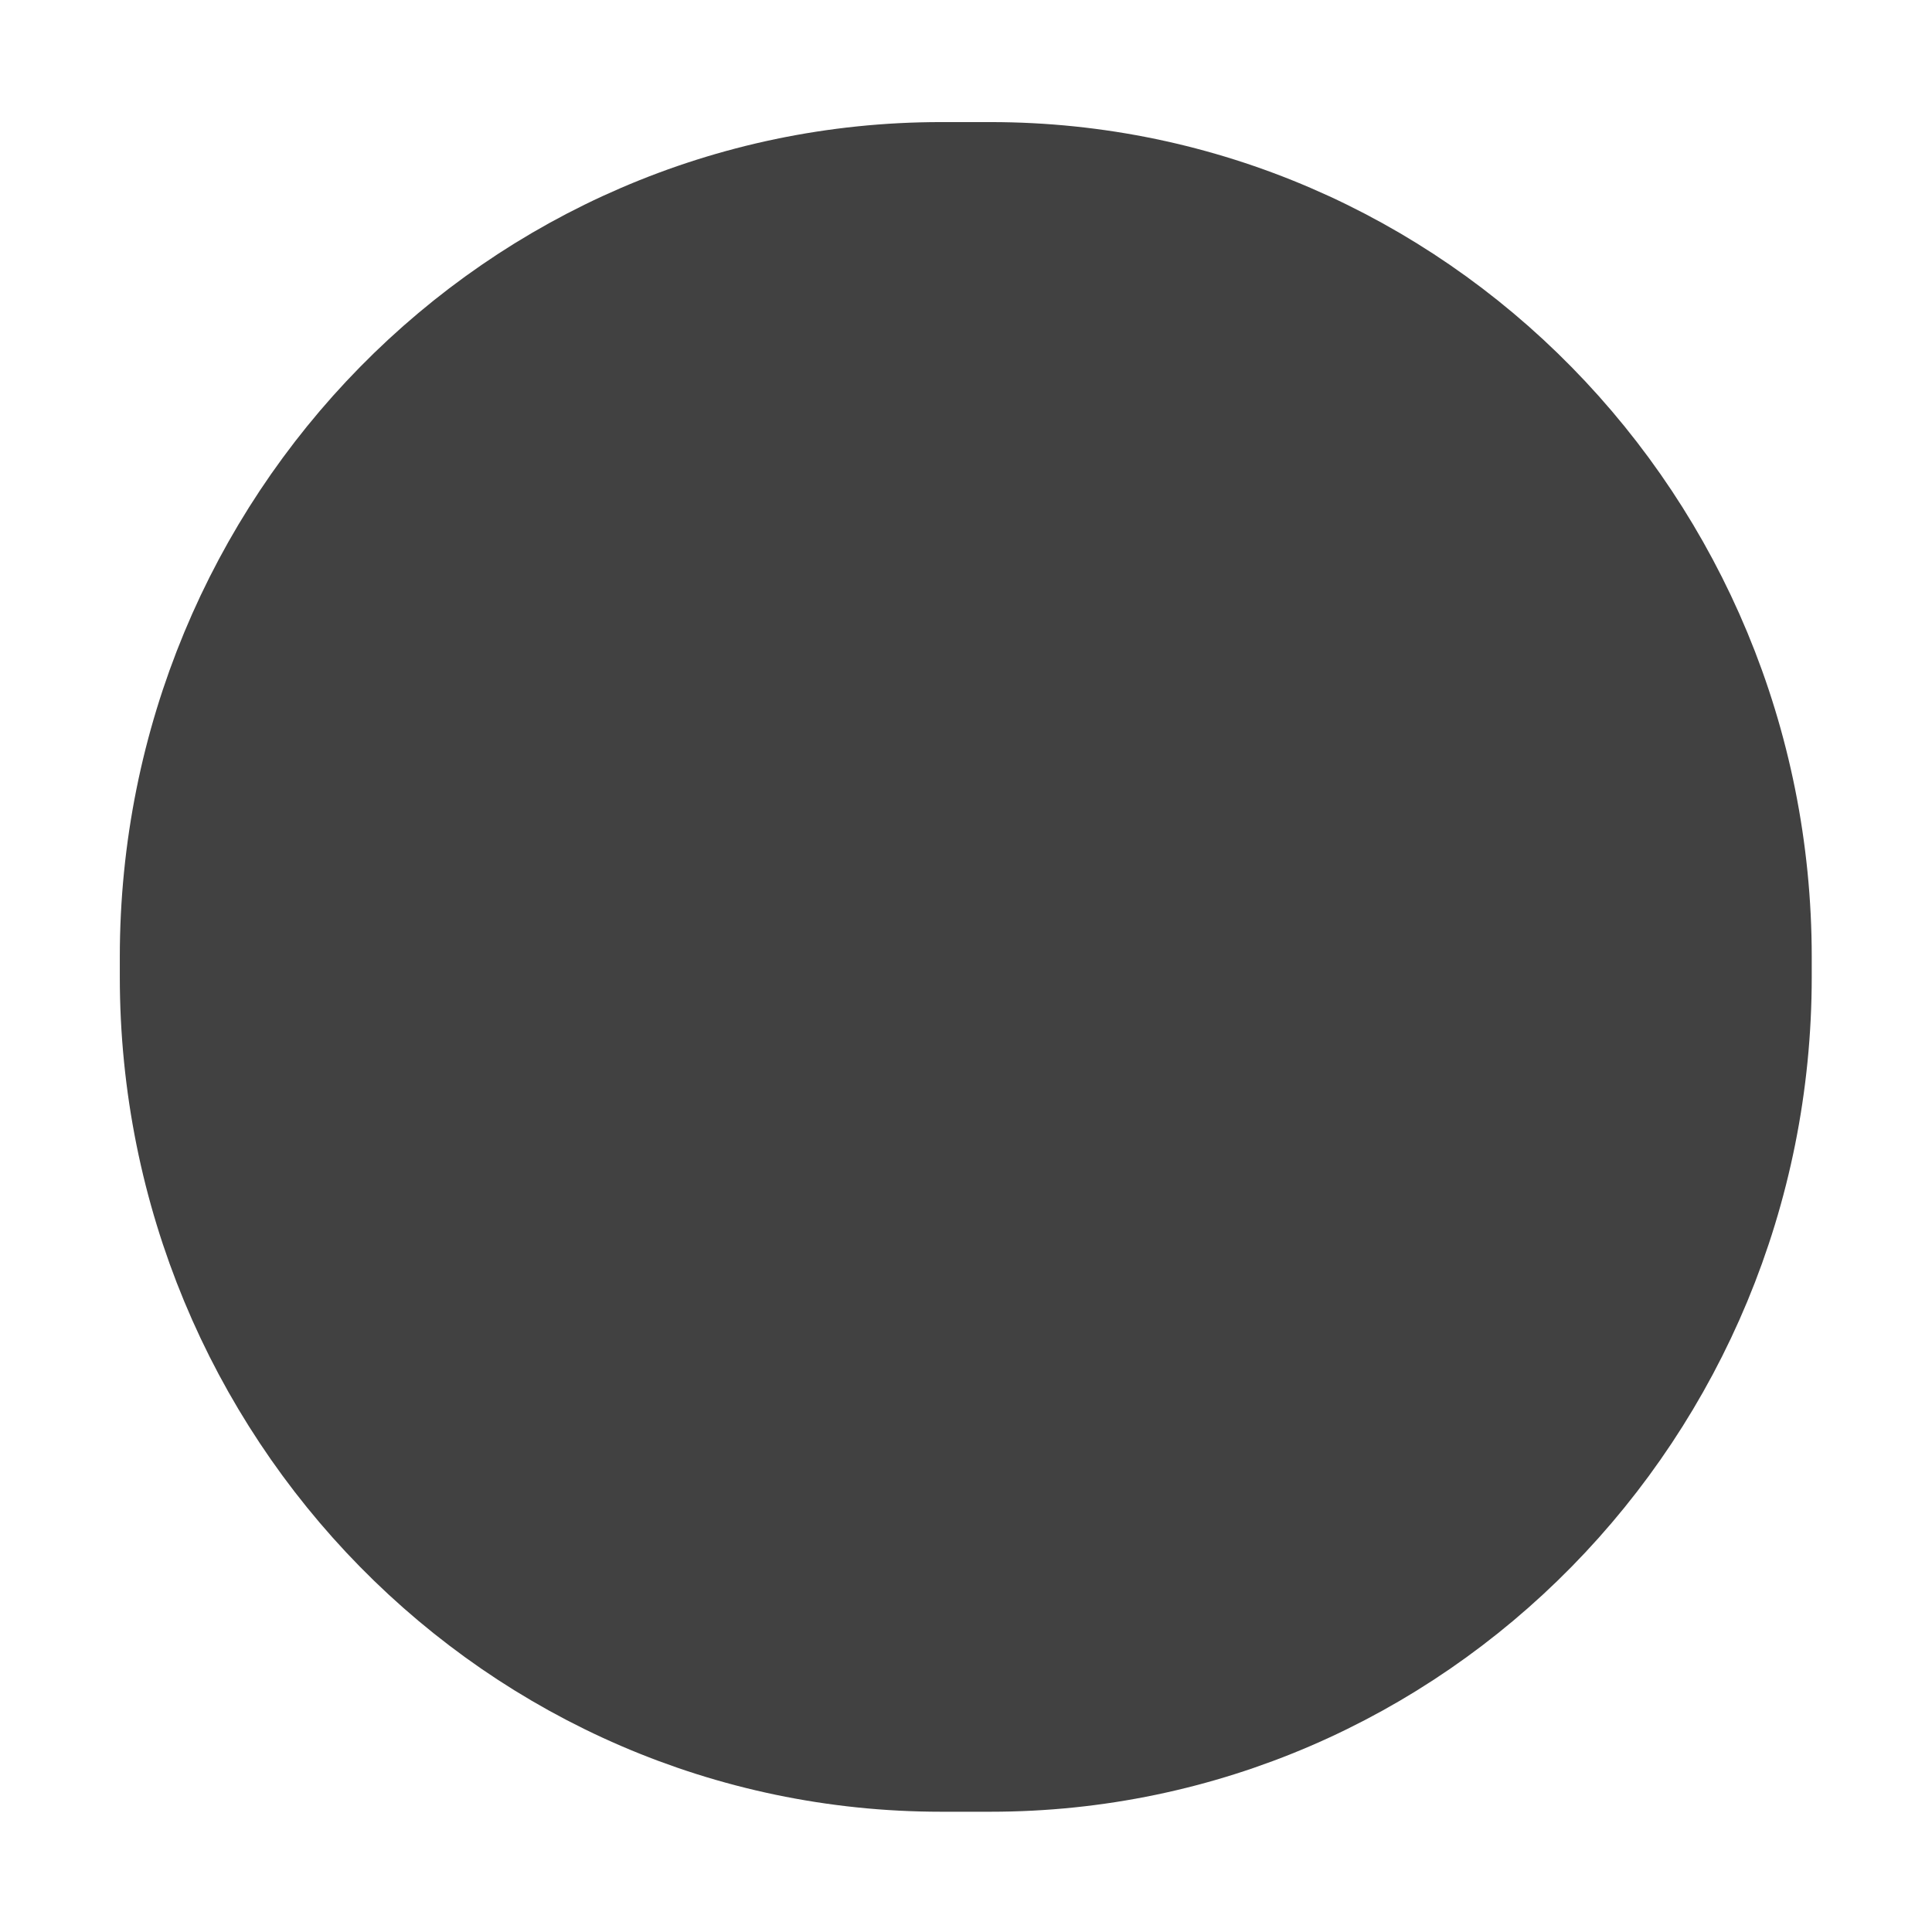
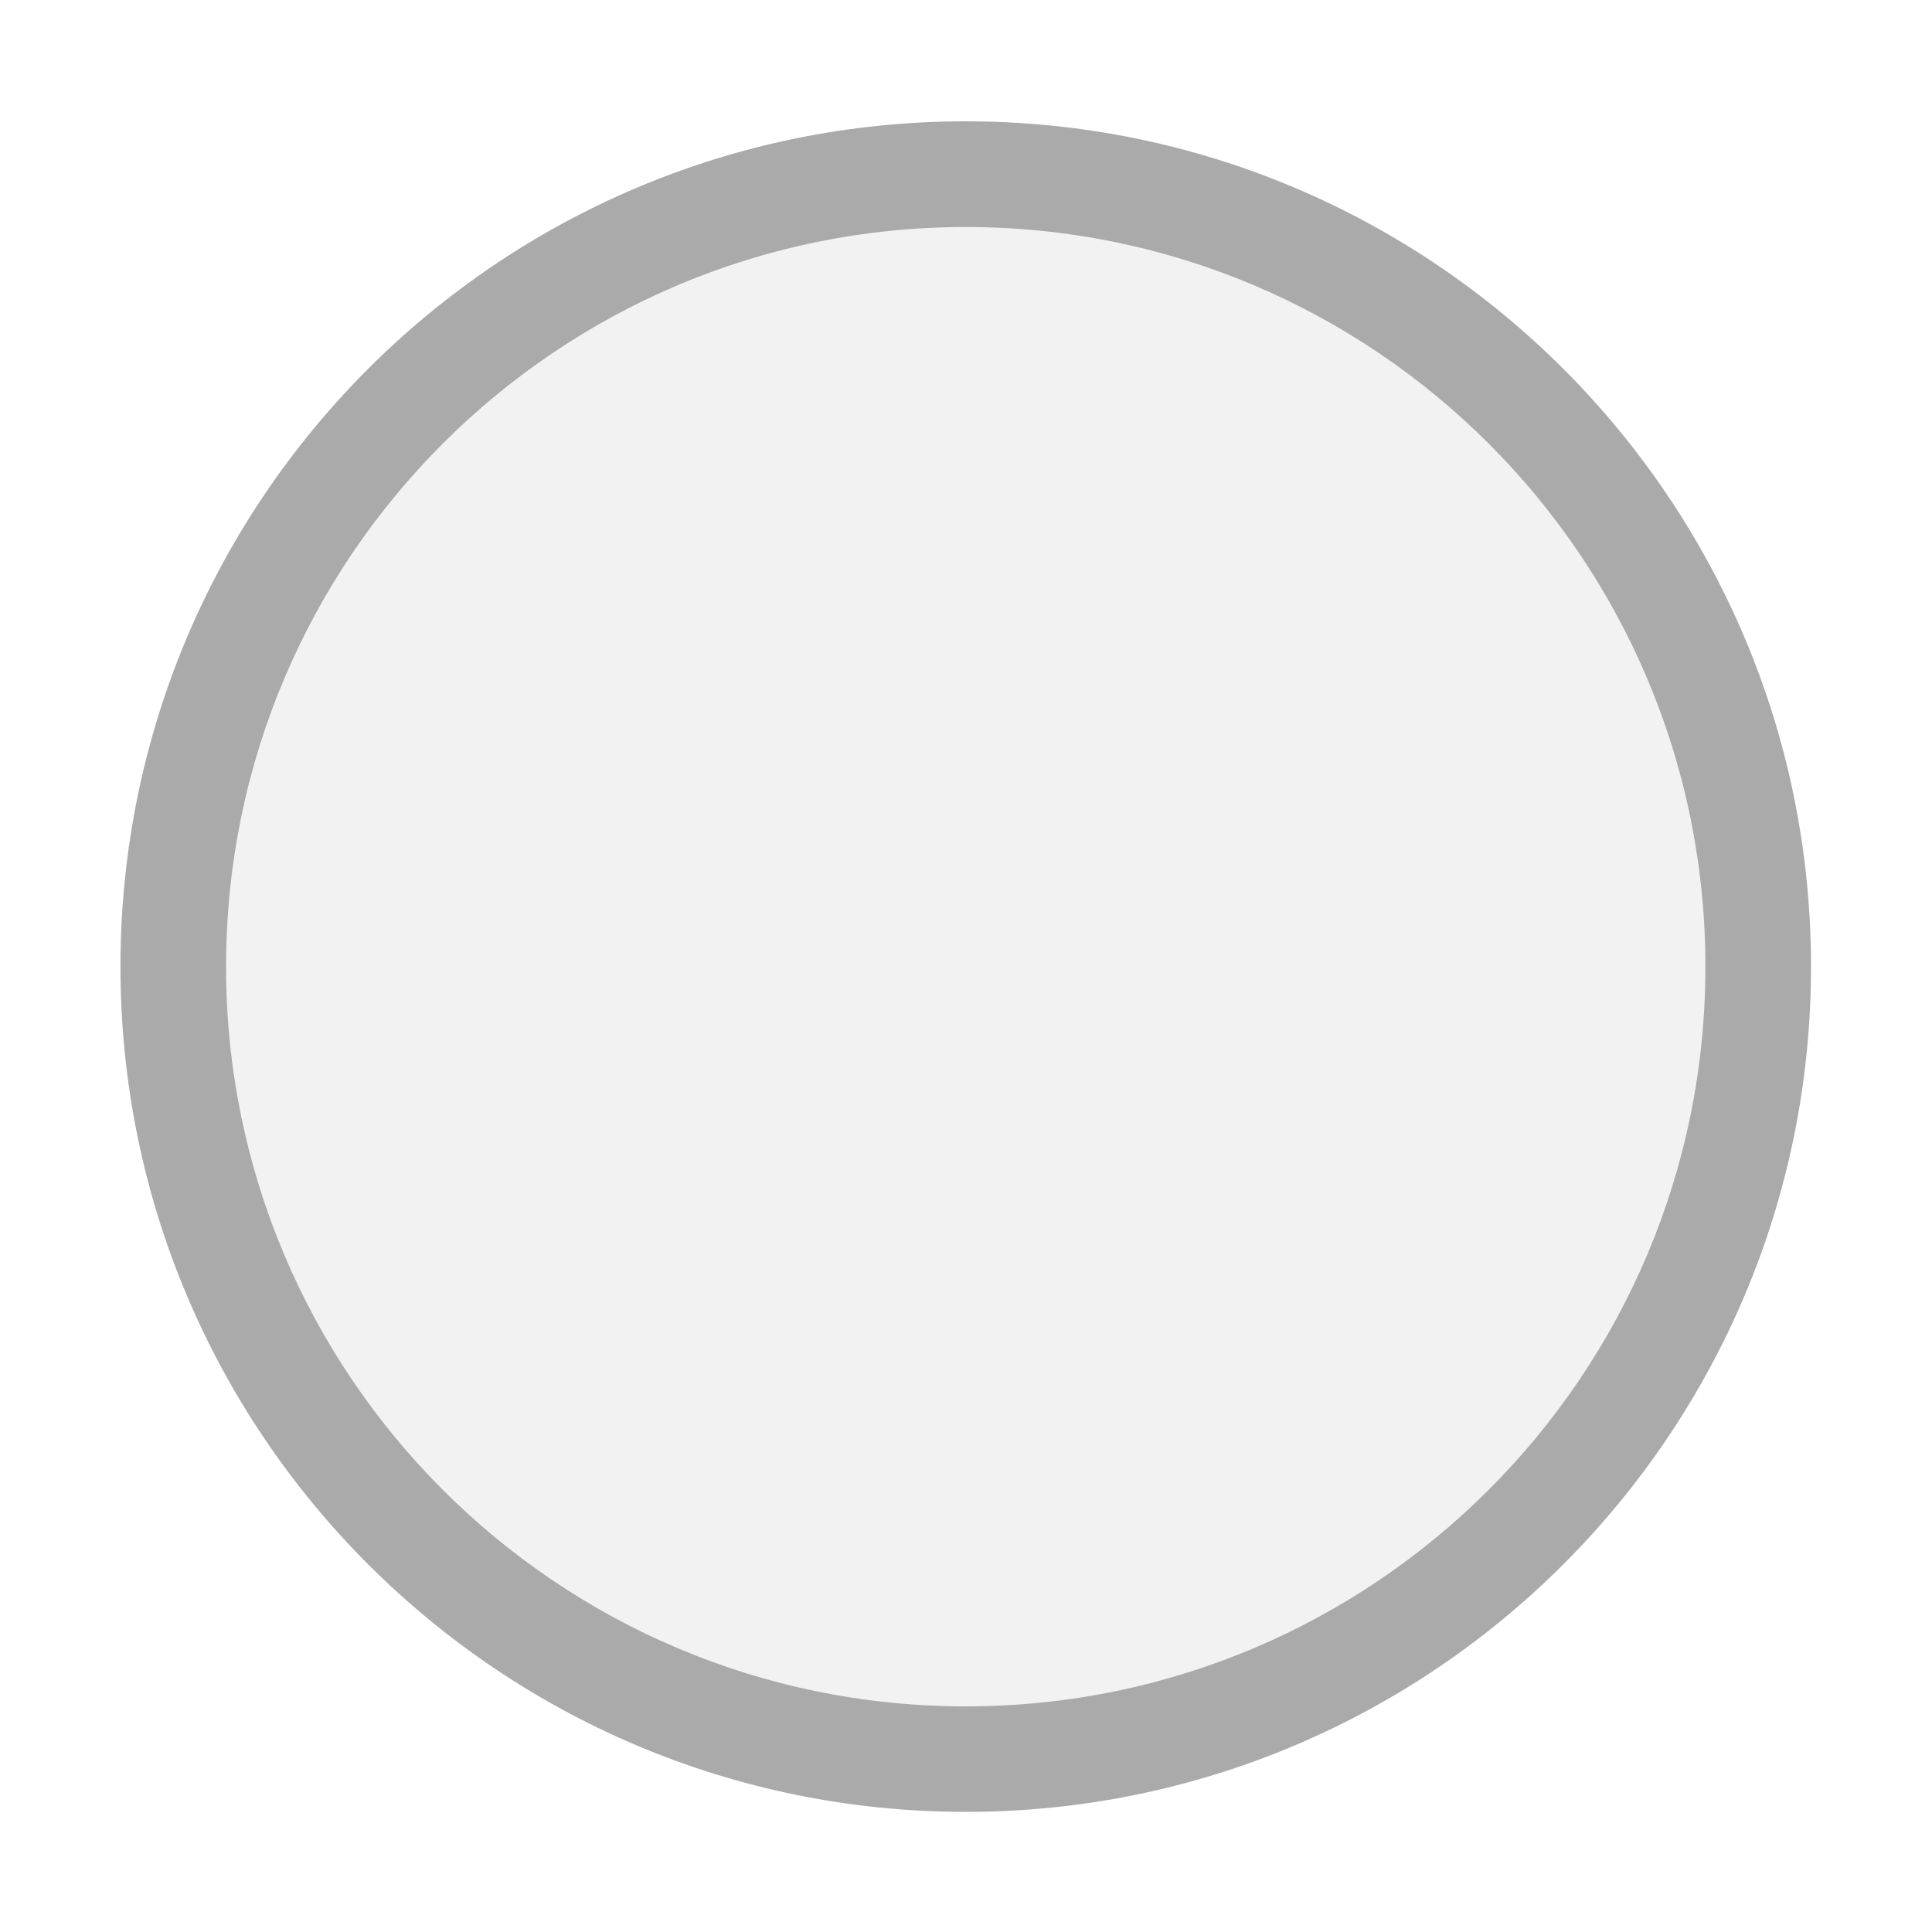
- <svg xmlns="http://www.w3.org/2000/svg" height="16" width="16" version="1.1" viewBox="0 0 4.233 4.233" id="svg12">
-   <defs id="defs16" />
-   <rect id="rect4" x="-0.001" y="0" width="4.233" height="4.233" style="color:#000000;fill:none;stroke-width:0.232" />
-   <rect height="3.437" style="color:#000000;fill:#414141;stroke:#414141;stroke-width:0.265;stroke-linejoin:round;stroke-opacity:1;fill-opacity:1" rx="1.667" ry="1.697" width="3.442" y="0.4" x="0.395" id="rect6" />
+ <svg xmlns="http://www.w3.org/2000/svg" height="16" width="16" version="1.1" viewBox="0 0 4.233 4.233">
+   <g transform="translate(0 -292.77)">
+     <g id="radio-unchecked-insensitive" transform="matrix(.21704 0 0 .21704 -1.819 347.12)">
+       <g stroke-width="1.067" transform="translate(222.93 267.76)">
+         <path d="m-204.87-516.28c4.458 0 8.073 3.524 8.073 7.871s-3.614 7.871-8.073 7.871-8.073-3.524-8.073-7.871 3.614-7.871 8.073-7.871z" fill="#f2f2f2" />
+         <path d="m-204.8-516.95c-4.713 0-8.533 3.821-8.533 8.533s3.821 8.533 8.533 8.533 8.533-3.821 8.533-8.533-3.821-8.533-8.533-8.533zm0 1.067c4.124 0 7.467 3.343 7.467 7.467 0 4.124-3.343 7.467-7.467 7.467s-7.467-3.343-7.467-7.467c0-4.124 3.343-7.467 7.467-7.467z" fill="#aaa" />
+       </g>
+     </g>
+   </g>
</svg>
